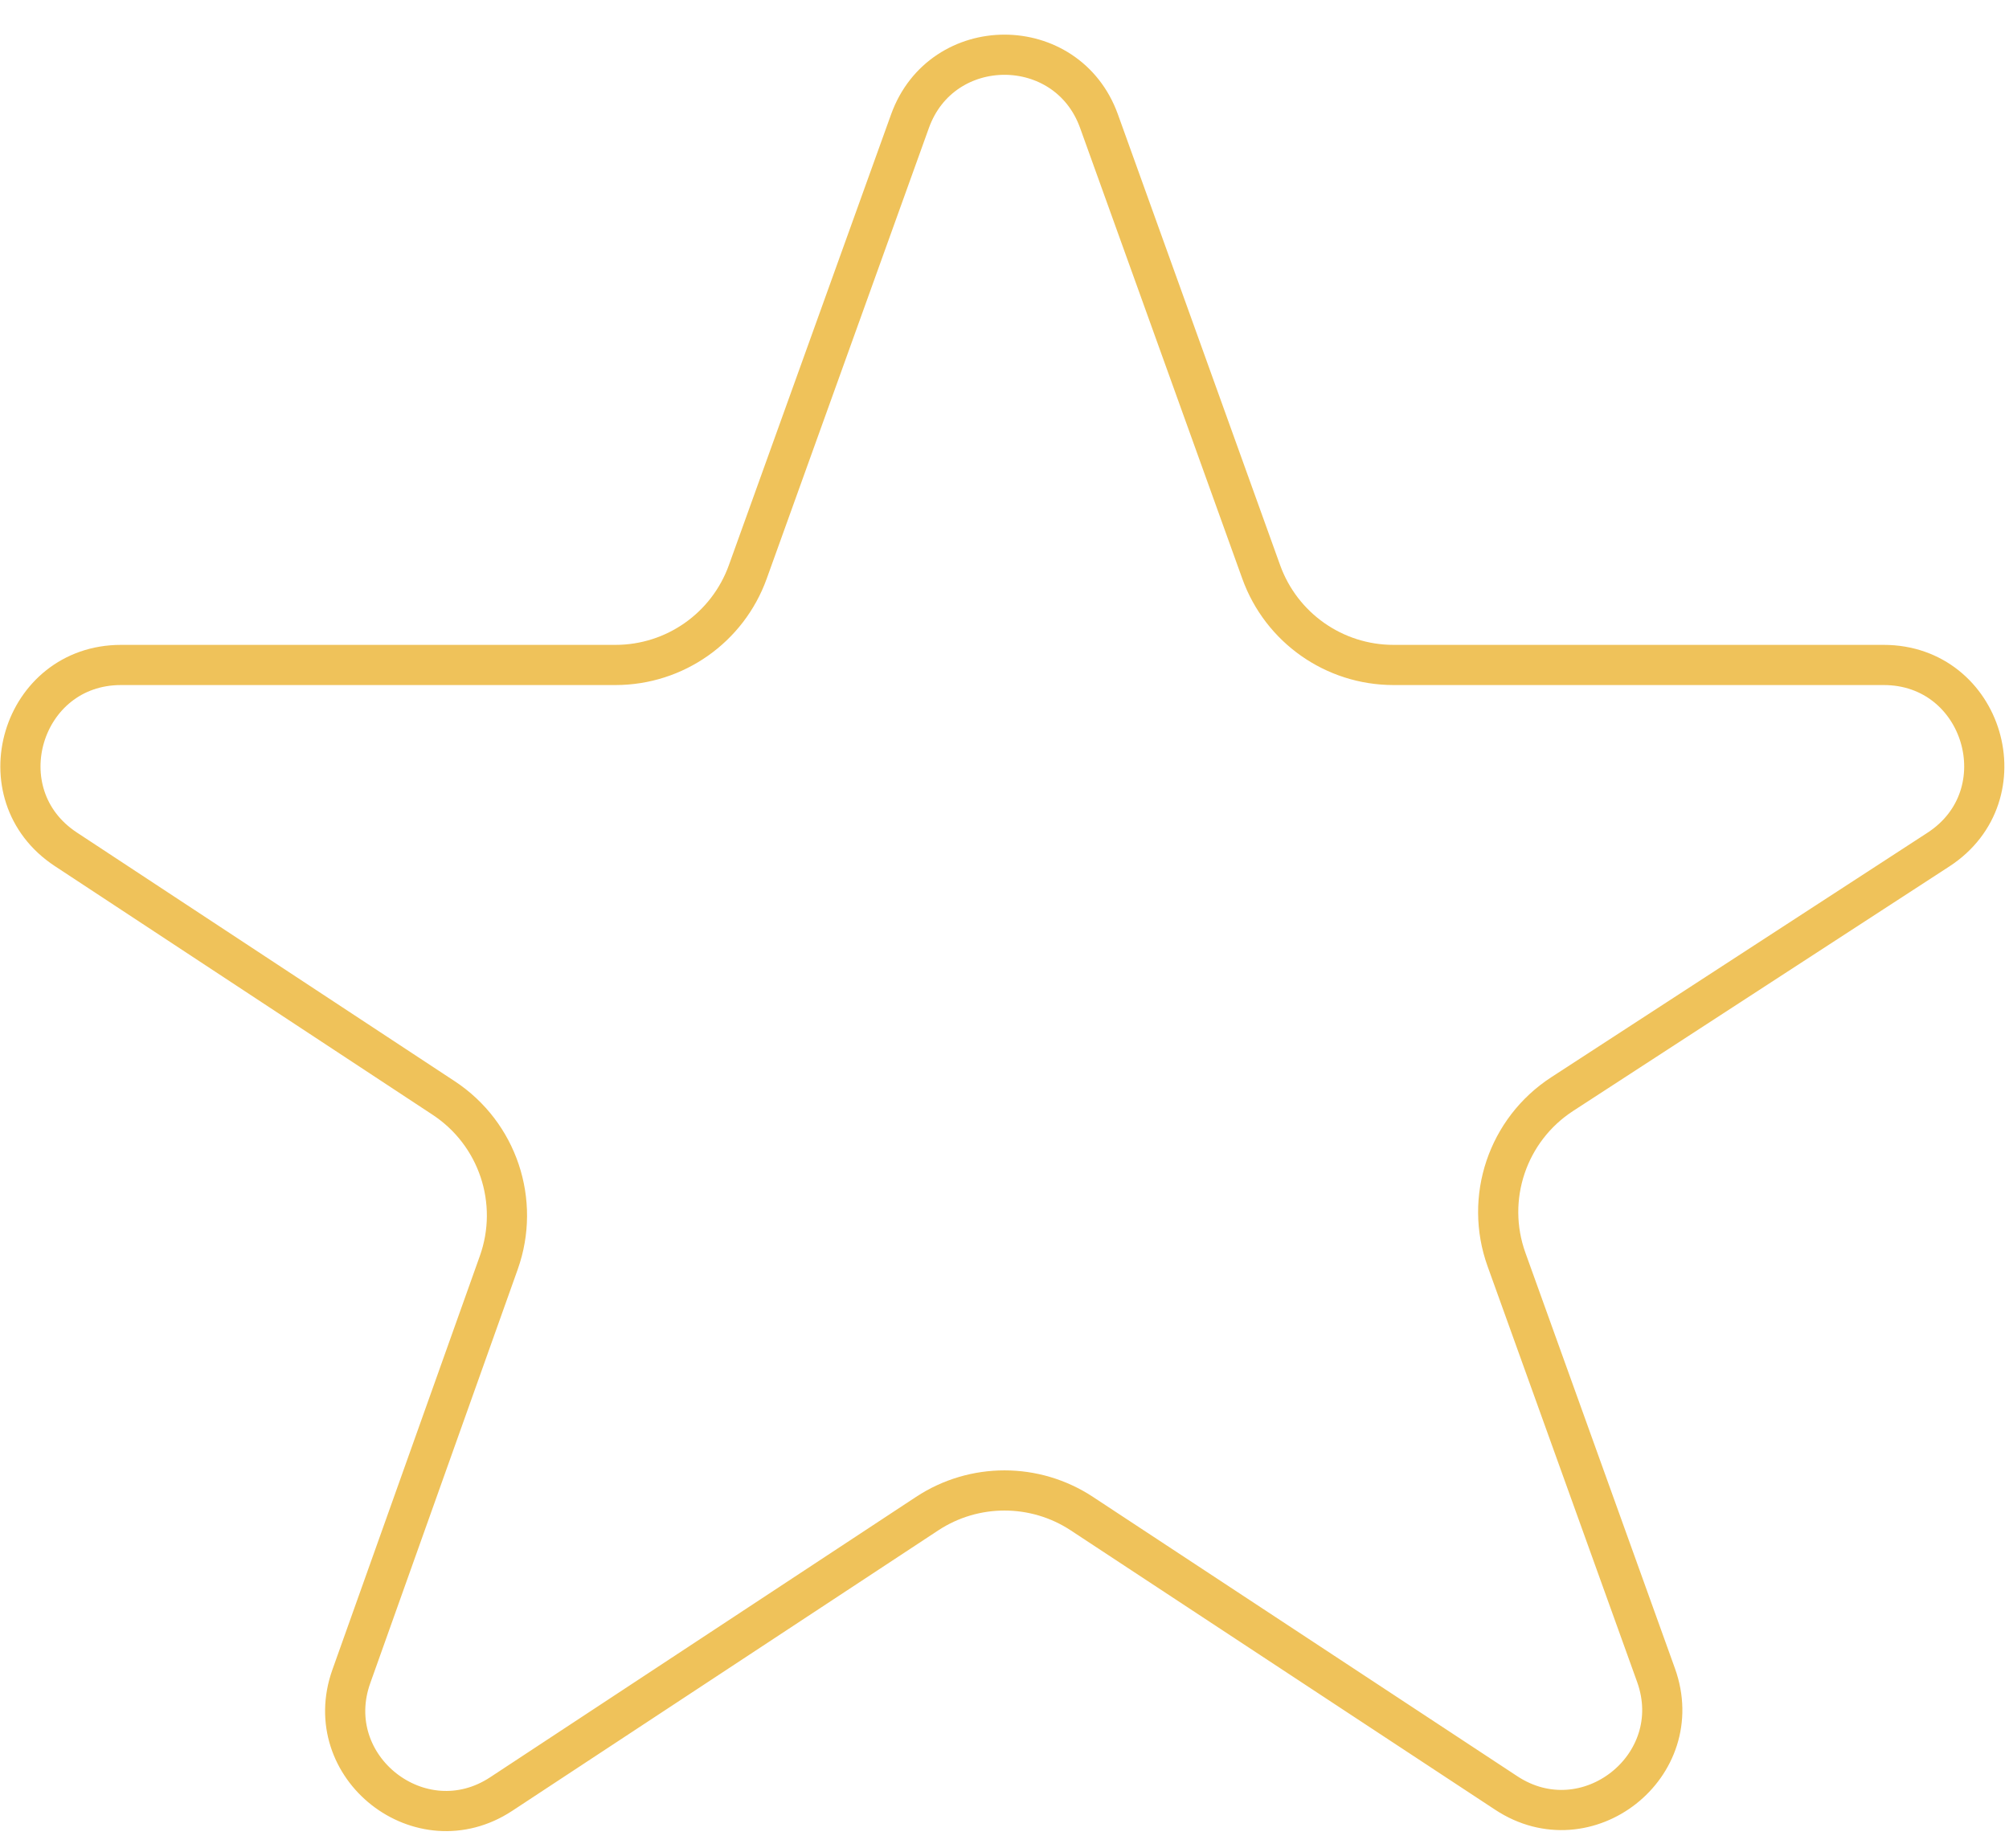
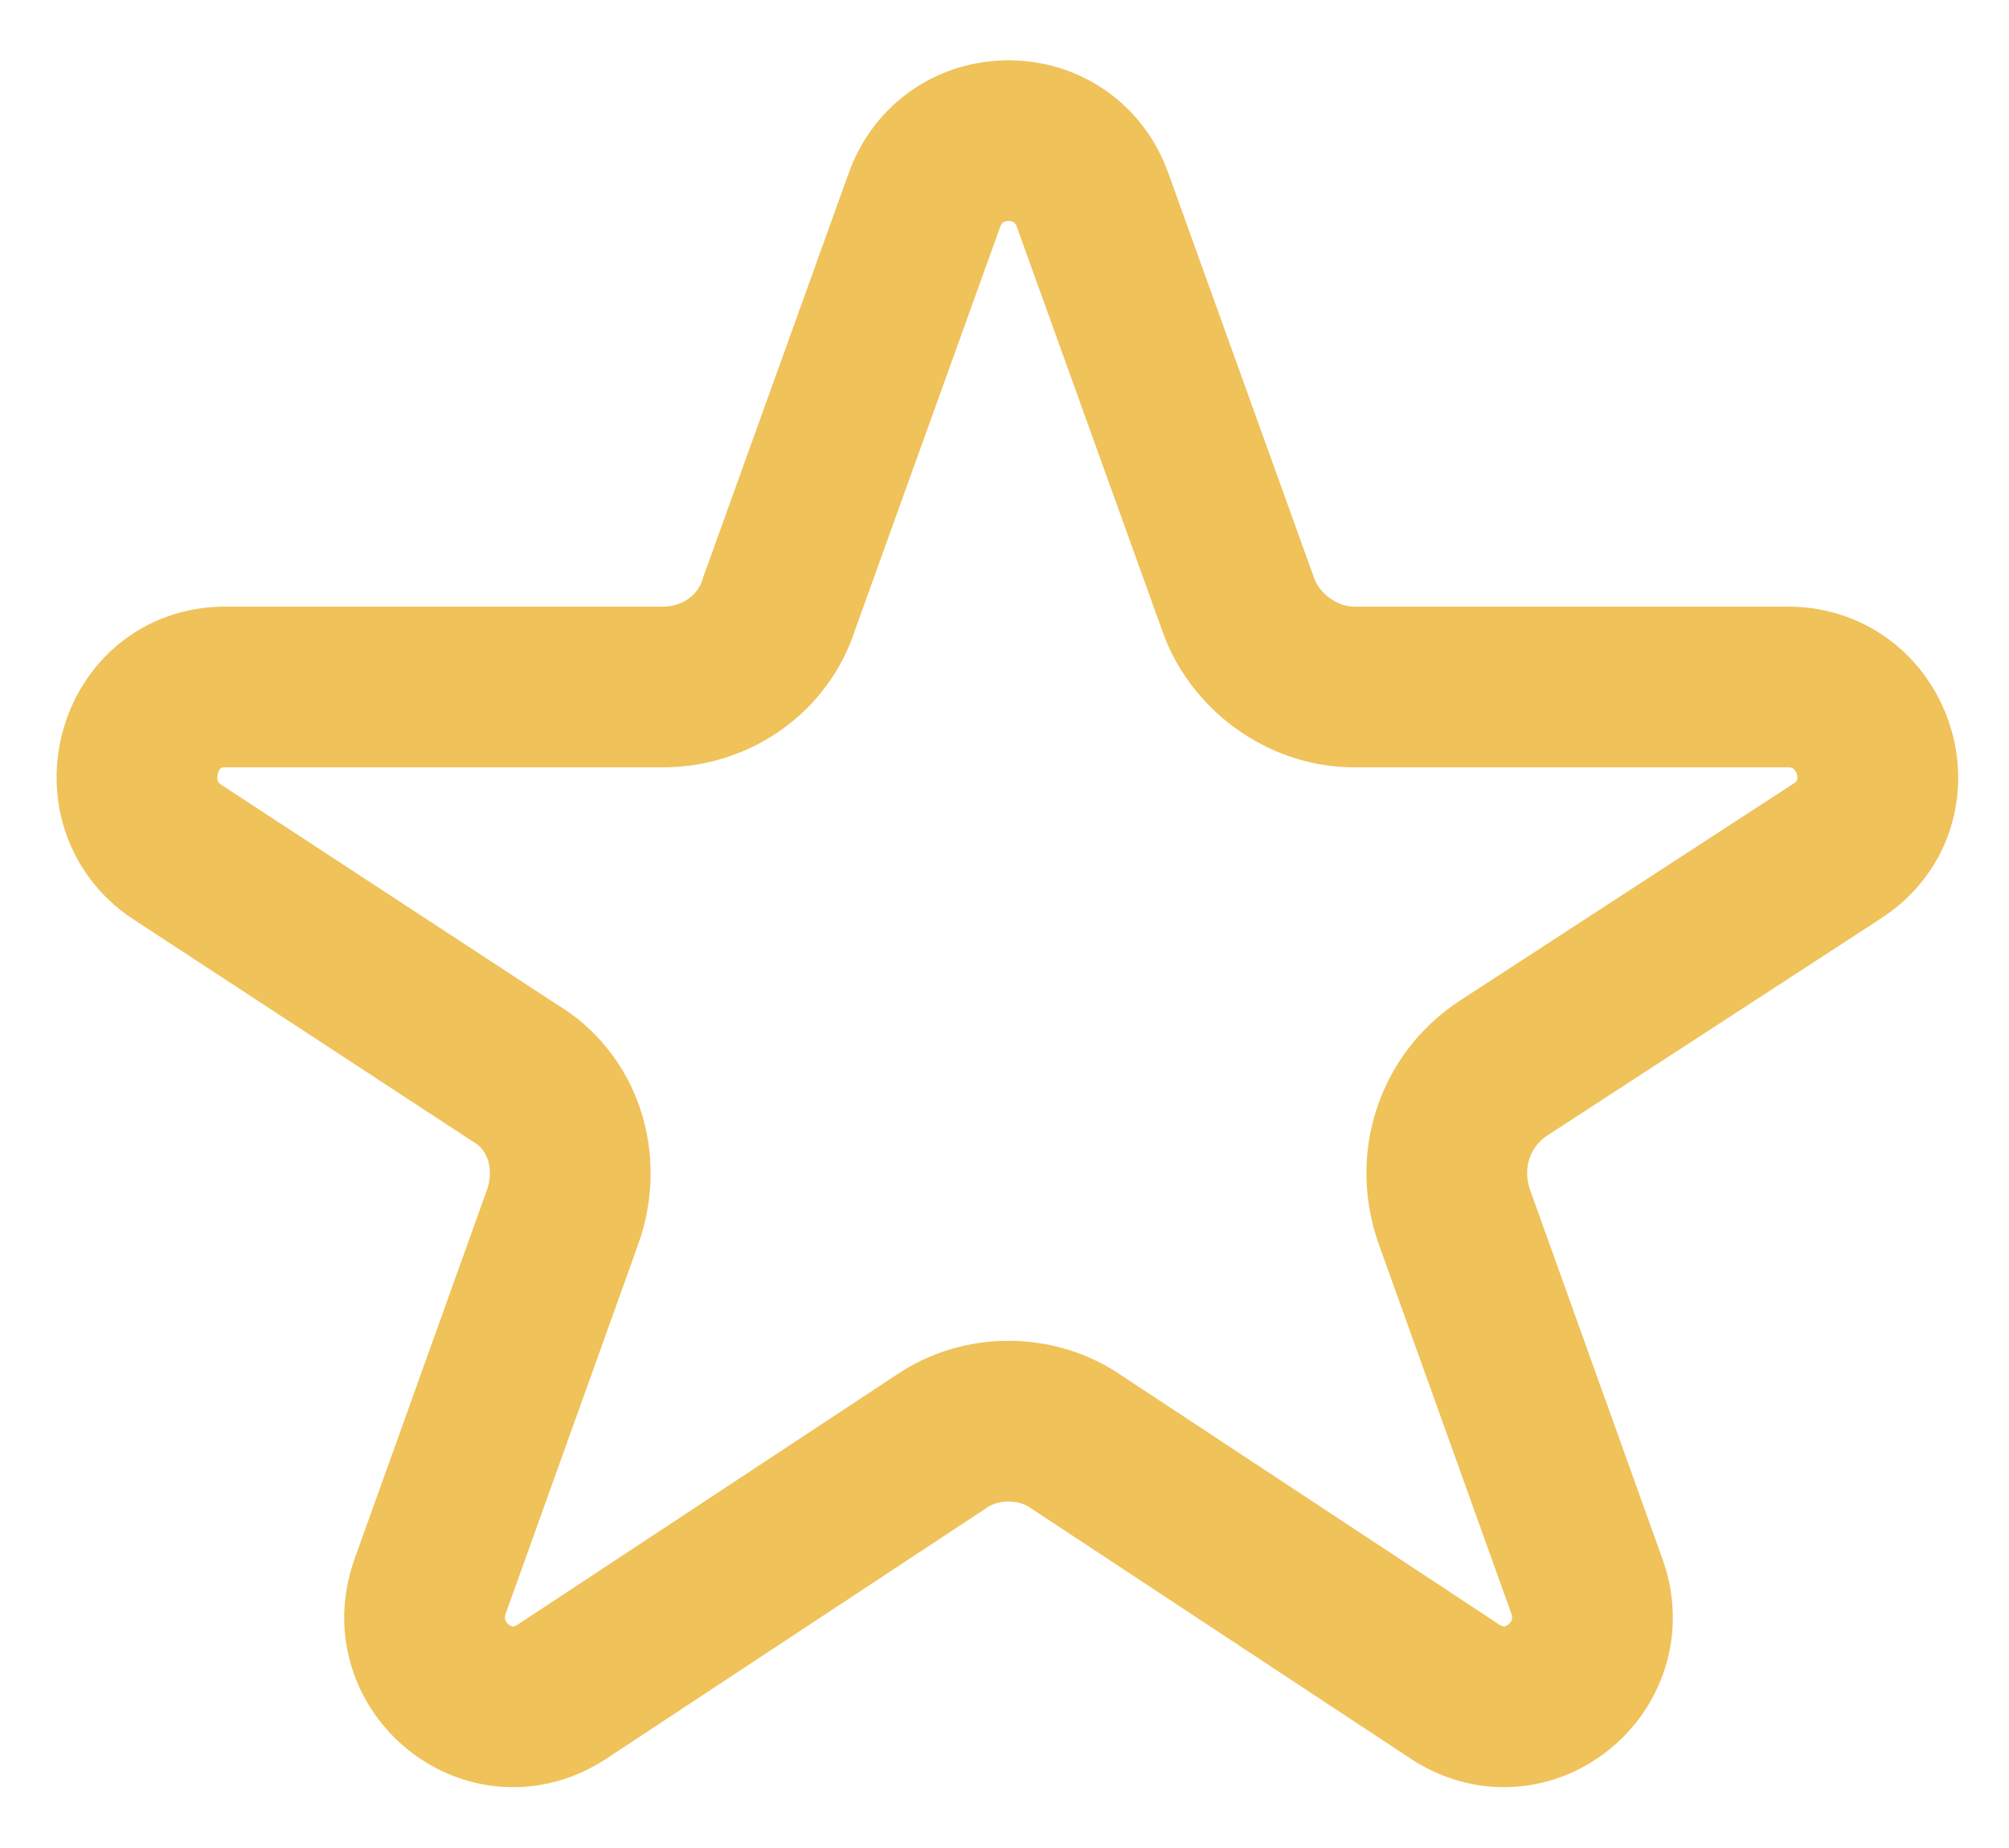
- <svg xmlns="http://www.w3.org/2000/svg" width="50" height="46" viewBox="0 0 50 46" fill="none">
-   <path d="M46.88 16.552C49.369 16.552 50.329 19.791 48.243 21.148L38.88 27.234C37.518 28.119 36.944 29.825 37.494 31.353L41.215 41.697C42.028 43.958 39.495 45.953 37.488 44.631L26.925 37.677C25.757 36.908 24.243 36.908 23.075 37.677L12.474 44.657C10.47 45.976 7.939 43.989 8.744 41.729L12.414 31.429C12.955 29.91 12.389 28.218 11.042 27.331L1.638 21.14C-0.434 19.776 0.532 16.552 3.013 16.552H15.318C16.794 16.552 18.111 15.626 18.611 14.236L22.648 3.016C23.441 0.811 26.559 0.811 27.352 3.016L31.389 14.236C31.889 15.626 33.206 16.552 34.682 16.552H46.88Z" stroke="#EFC25A" />
+ <svg xmlns="http://www.w3.org/2000/svg" version="1.1" id="Layer_1" x="0px" y="0px" viewBox="0 0 50 46" style="enable-background:new 0 0 50 46;" xml:space="preserve">
+   <style type="text/css">
+ 	.st0{fill:none;stroke:#EFC25A;stroke-width:4;}
+ </style>
+   <path class="st0" d="M44.5,17.1c2.2,0,3.1,2.9,1.2,4.1l-8.3,5.4c-1.2,0.8-1.7,2.3-1.2,3.7l3.3,9.2c0.7,2-1.5,3.8-3.3,2.6l-9.4-6.2  c-1-0.7-2.4-0.7-3.4,0l-9.4,6.2c-1.8,1.2-4-0.6-3.3-2.6l3.3-9.2c0.5-1.4,0-2.9-1.2-3.6l-8.4-5.5c-1.8-1.2-1-4.1,1.2-4.1h10.9  c1.3,0,2.5-0.8,2.9-2.1L23,5c0.7-2,3.5-2,4.2,0l3.6,10c0.4,1.2,1.6,2.1,2.9,2.1H44.5z" />
</svg>
